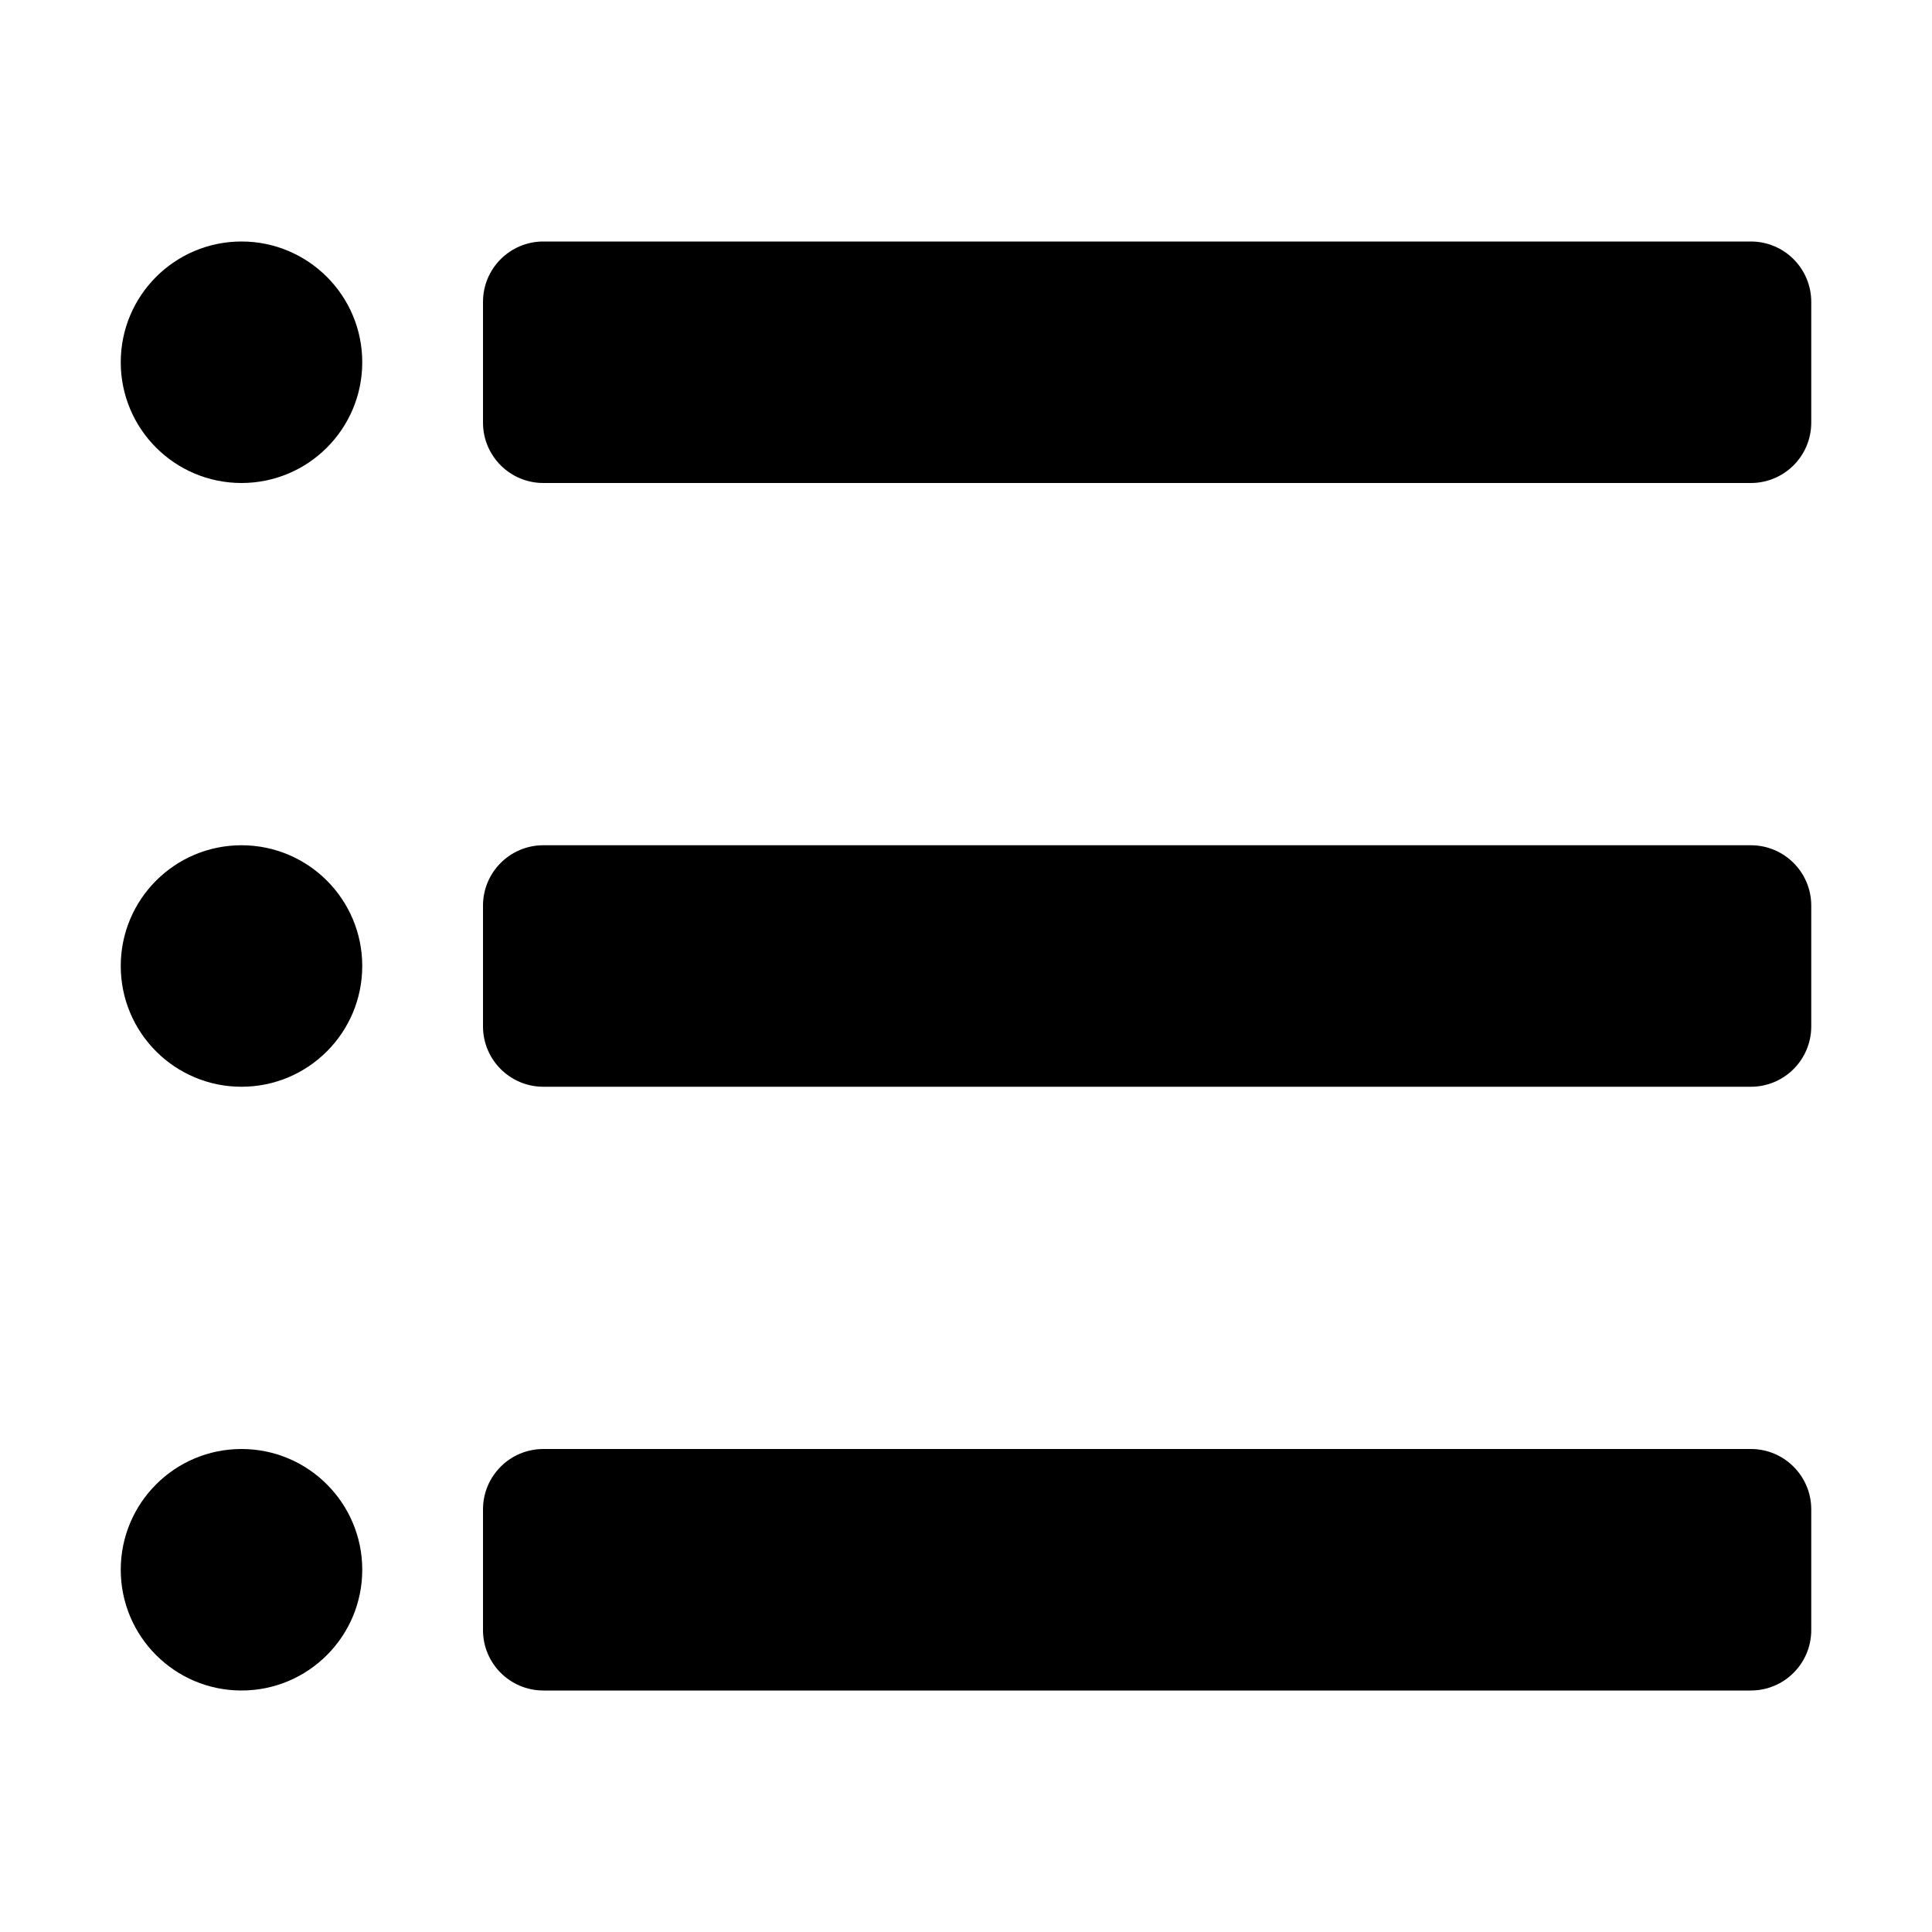
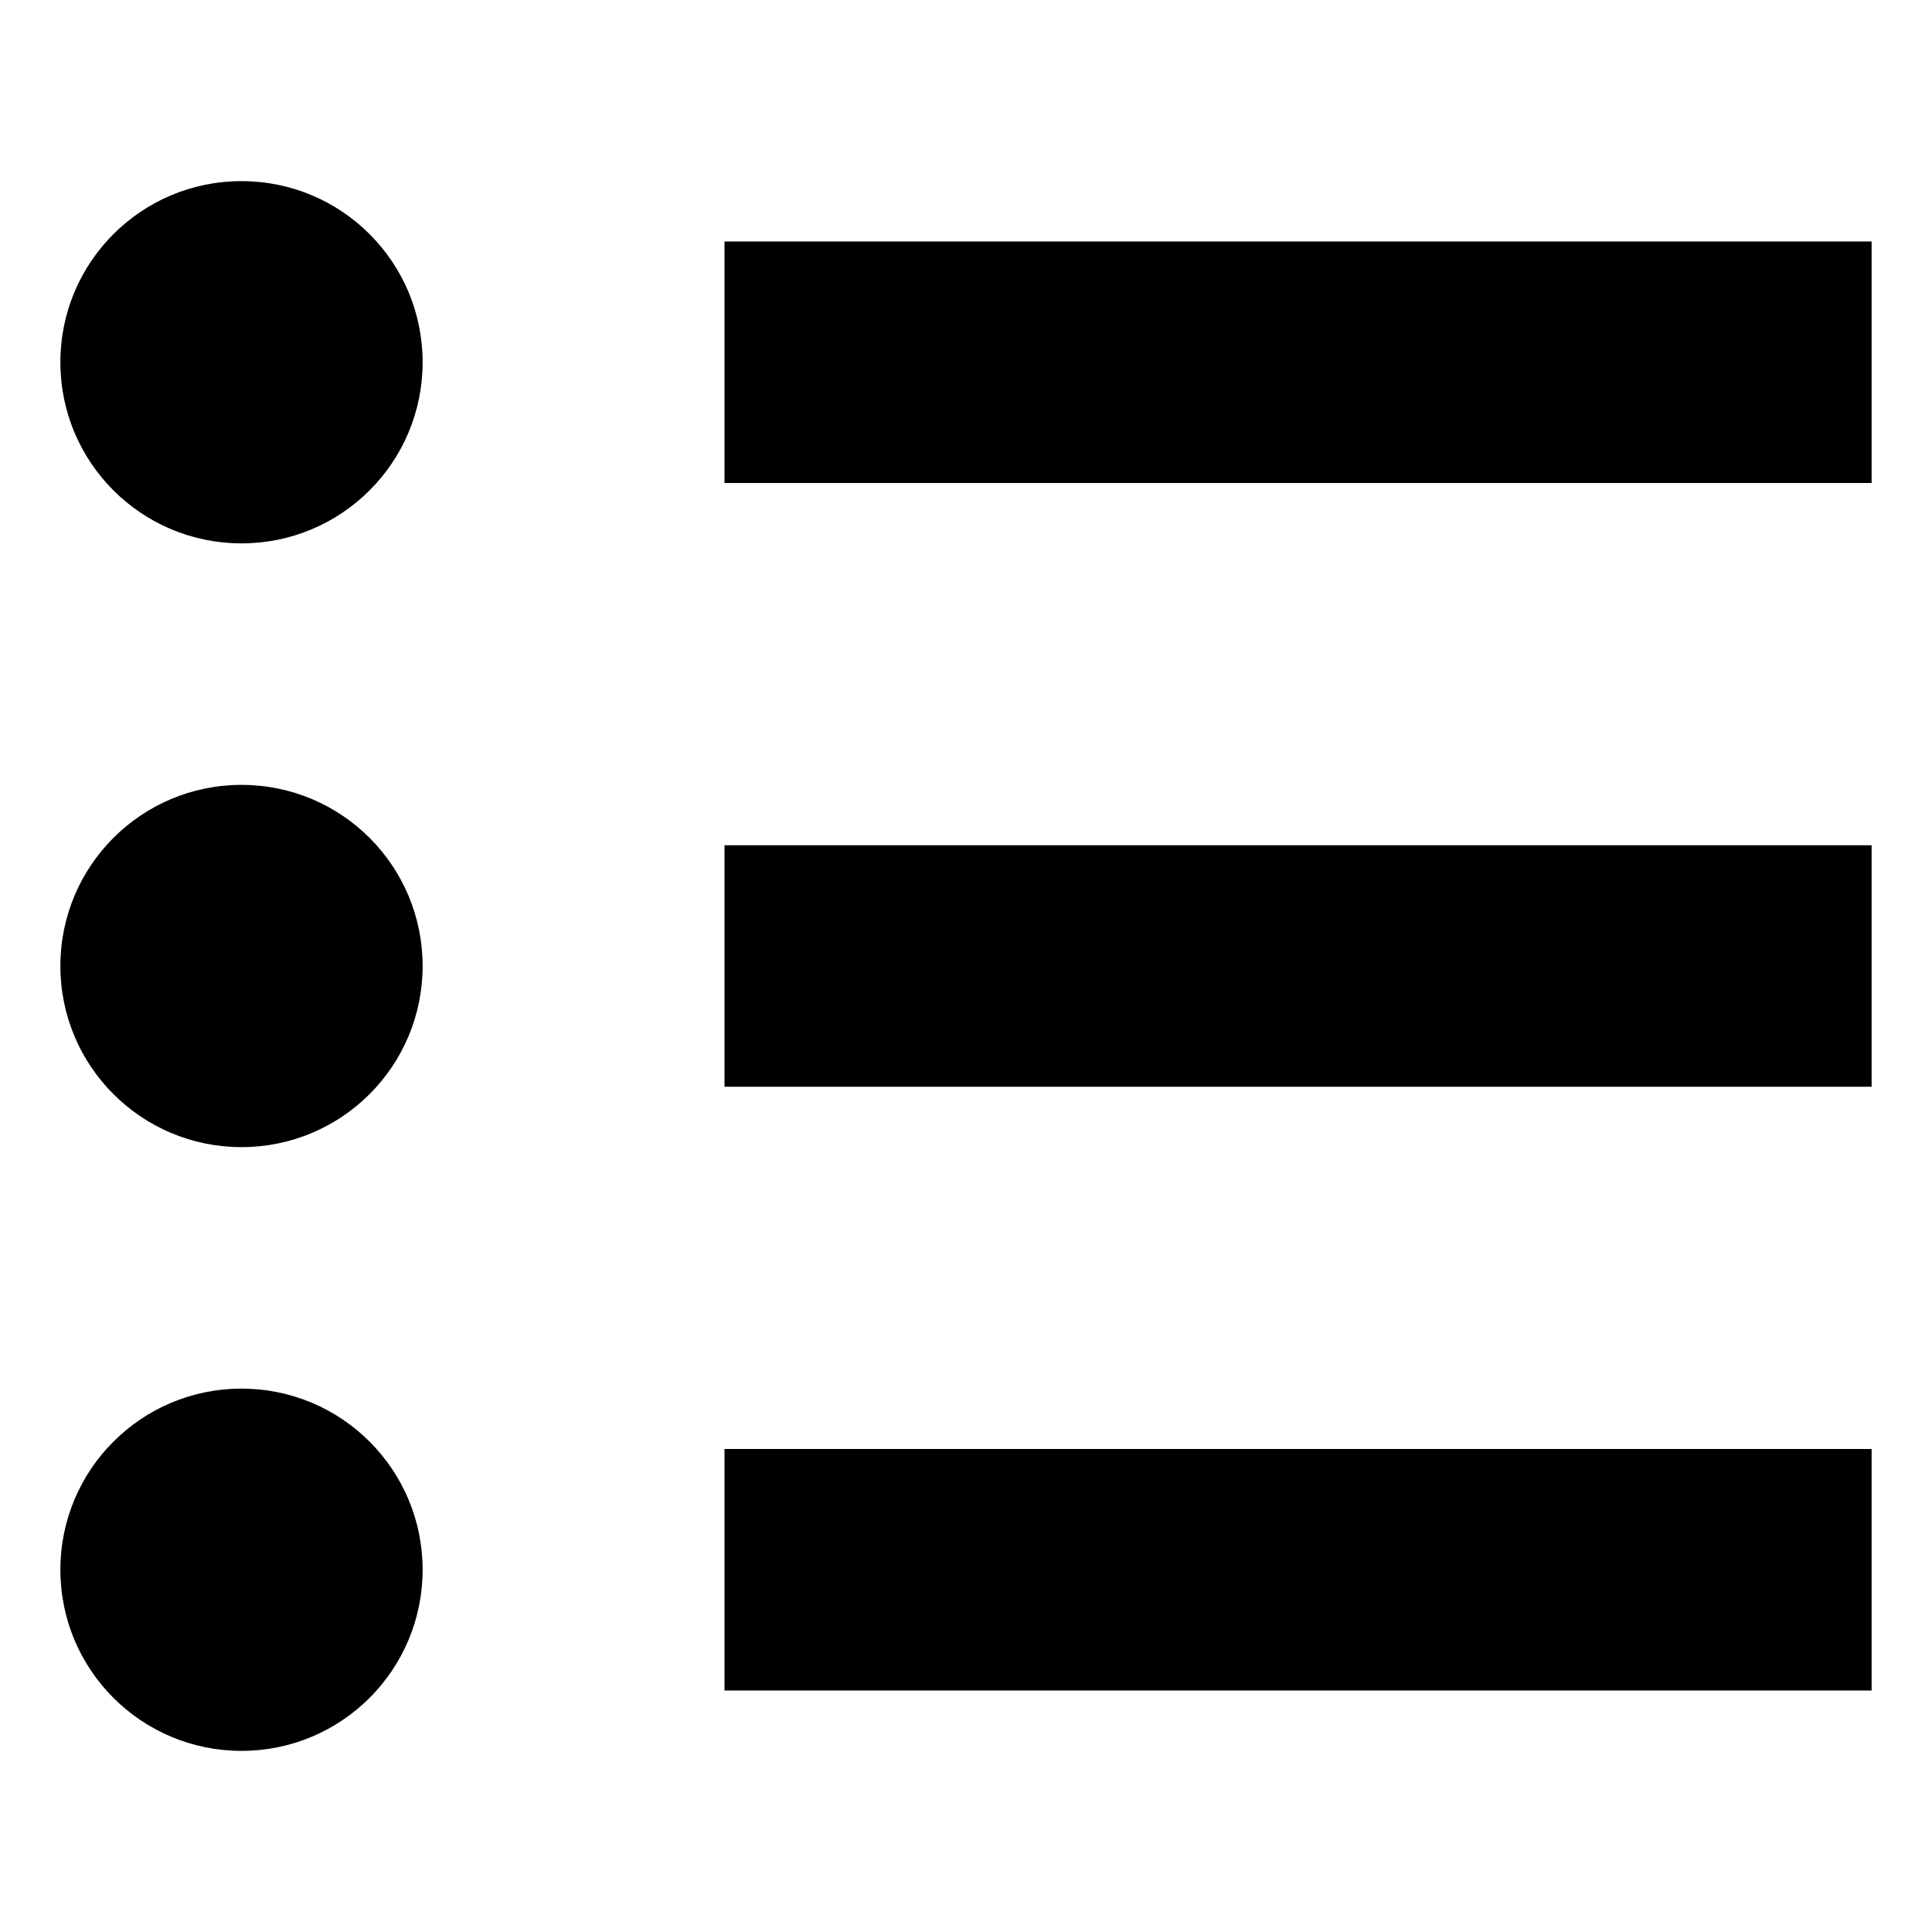
<svg xmlns="http://www.w3.org/2000/svg" width="16" height="16" viewBox="0 0 16 16">
-   <g transform="translate(1 2)">
-     <rect width="11" height="2" x="3" rx=".5" />
-     <rect width="11" height="2" x="3" y="5" rx=".5" />
-     <rect width="11" height="2" x="3" y="10" rx=".5" />
-     <circle cx="1" cy="1" r="1" />
-     <circle cx="1" cy="6" r="1" />
-     <circle cx="1" cy="11" r="1" />
+   <g fill-rule="evenodd" transform="translate(0 1)">
+     <circle cx="2" cy="2" r="1" />
+     <path fill-rule="nonzero" d="M2,1.5 C2.276,1.5 2.5,1.724 2.5,2 C2.5,2.276 2.276,2.5 2,2.5 C1.724,2.5 1.5,2.276 1.5,2 C1.5,1.724 1.724,1.5 2,1.5 L2,0.5 C1.171,0.5 0.5,1.171 0.5,2 C0.5,2.829 1.171,3.5 2,3.5 C2.829,3.5 3.5,2.829 3.5,2 C3.5,1.171 2.829,0.5 2,0.5 L2,1.5 Z" />
+     <circle cx="2" cy="12" r="1" />
+     <polygon points="6 1 15.5 1 15.5 3 6 3" />
+     <circle cx="2" cy="7" r="1" />
+     <g transform="translate(0 5)">
+       <path fill-rule="nonzero" d="M2,1.5 C2.276,1.5 2.5,1.724 2.5,2 C2.5,2.276 2.276,2.5 2,2.5 C1.724,2.5 1.5,2.276 1.5,2 C1.5,1.724 1.724,1.5 2,1.5 L2,0.5 C1.171,0.5 0.5,1.171 0.5,2 C0.5,2.829 1.171,3.5 2,3.5 C2.829,3.5 3.5,2.829 3.5,2 C3.5,1.171 2.829,0.5 2,0.5 L2,1.5 Z" />
+       <polygon points="6 1 15.5 1 15.5 3 6 3" />
+     </g>
+     <g transform="translate(0 10)">
+       <path fill-rule="nonzero" d="M2,1.5 C2.276,1.5 2.5,1.724 2.5,2 C2.5,2.276 2.276,2.5 2,2.5 C1.724,2.5 1.5,2.276 1.5,2 C1.5,1.724 1.724,1.5 2,1.5 L2,0.5 C1.171,0.5 0.5,1.171 0.5,2 C0.5,2.829 1.171,3.5 2,3.5 C2.829,3.5 3.5,2.829 3.5,2 C3.5,1.171 2.829,0.5 2,0.5 L2,1.5 Z" />
+       <polygon points="6 1 15.5 1 15.5 3 6 3" />
+     </g>
  </g>
</svg>
